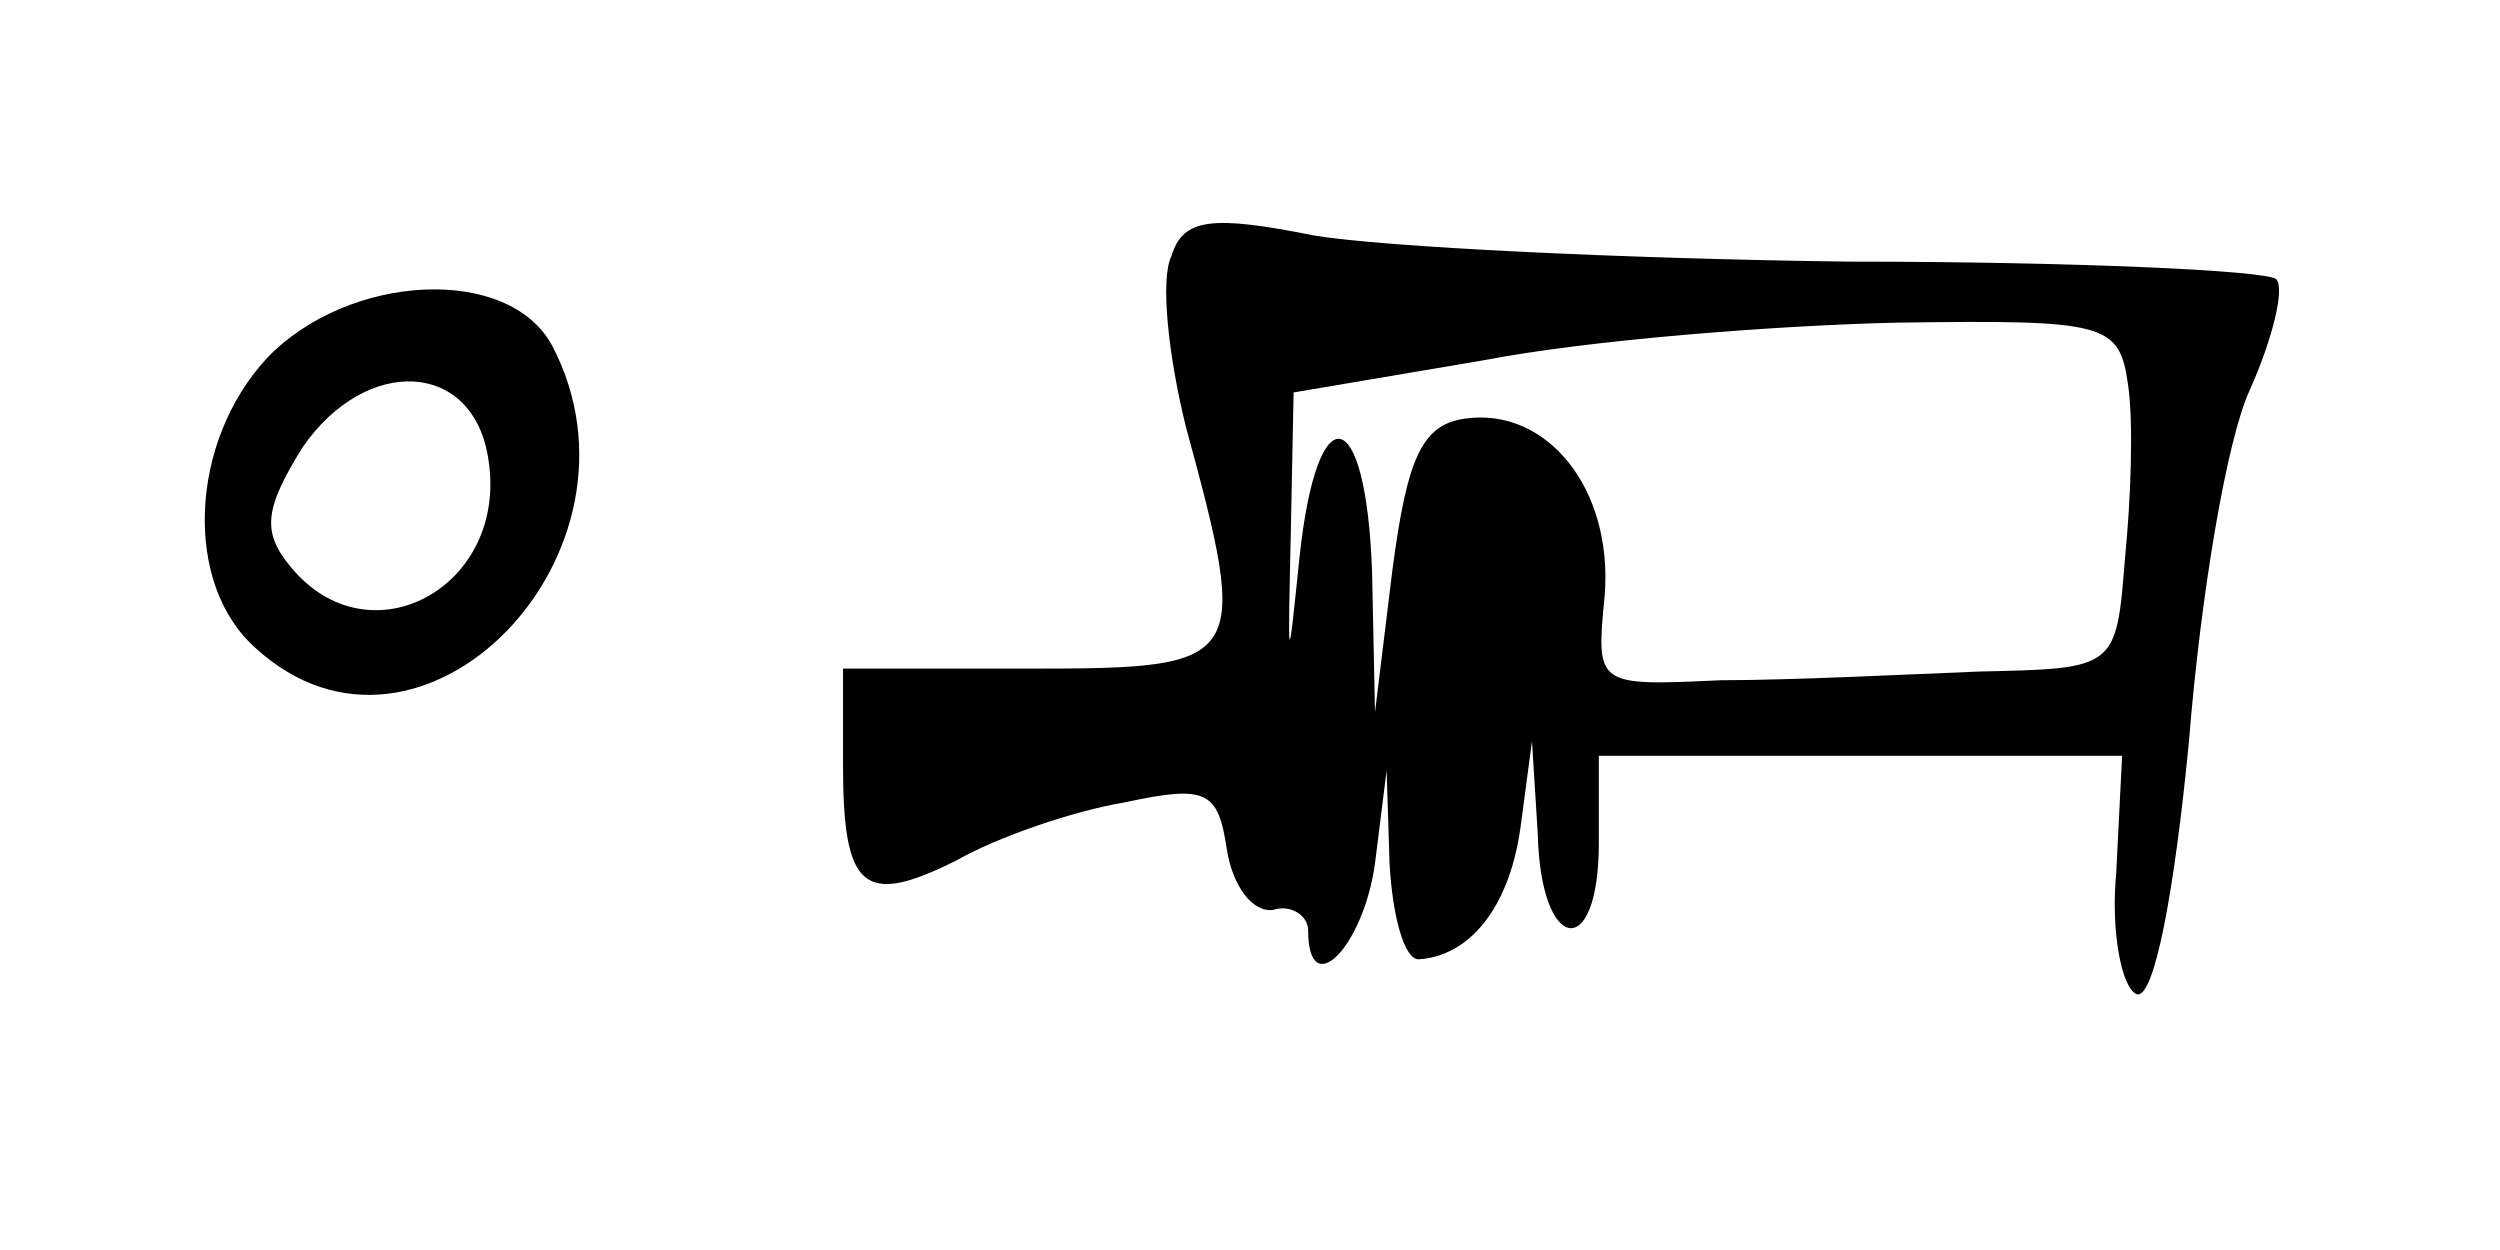
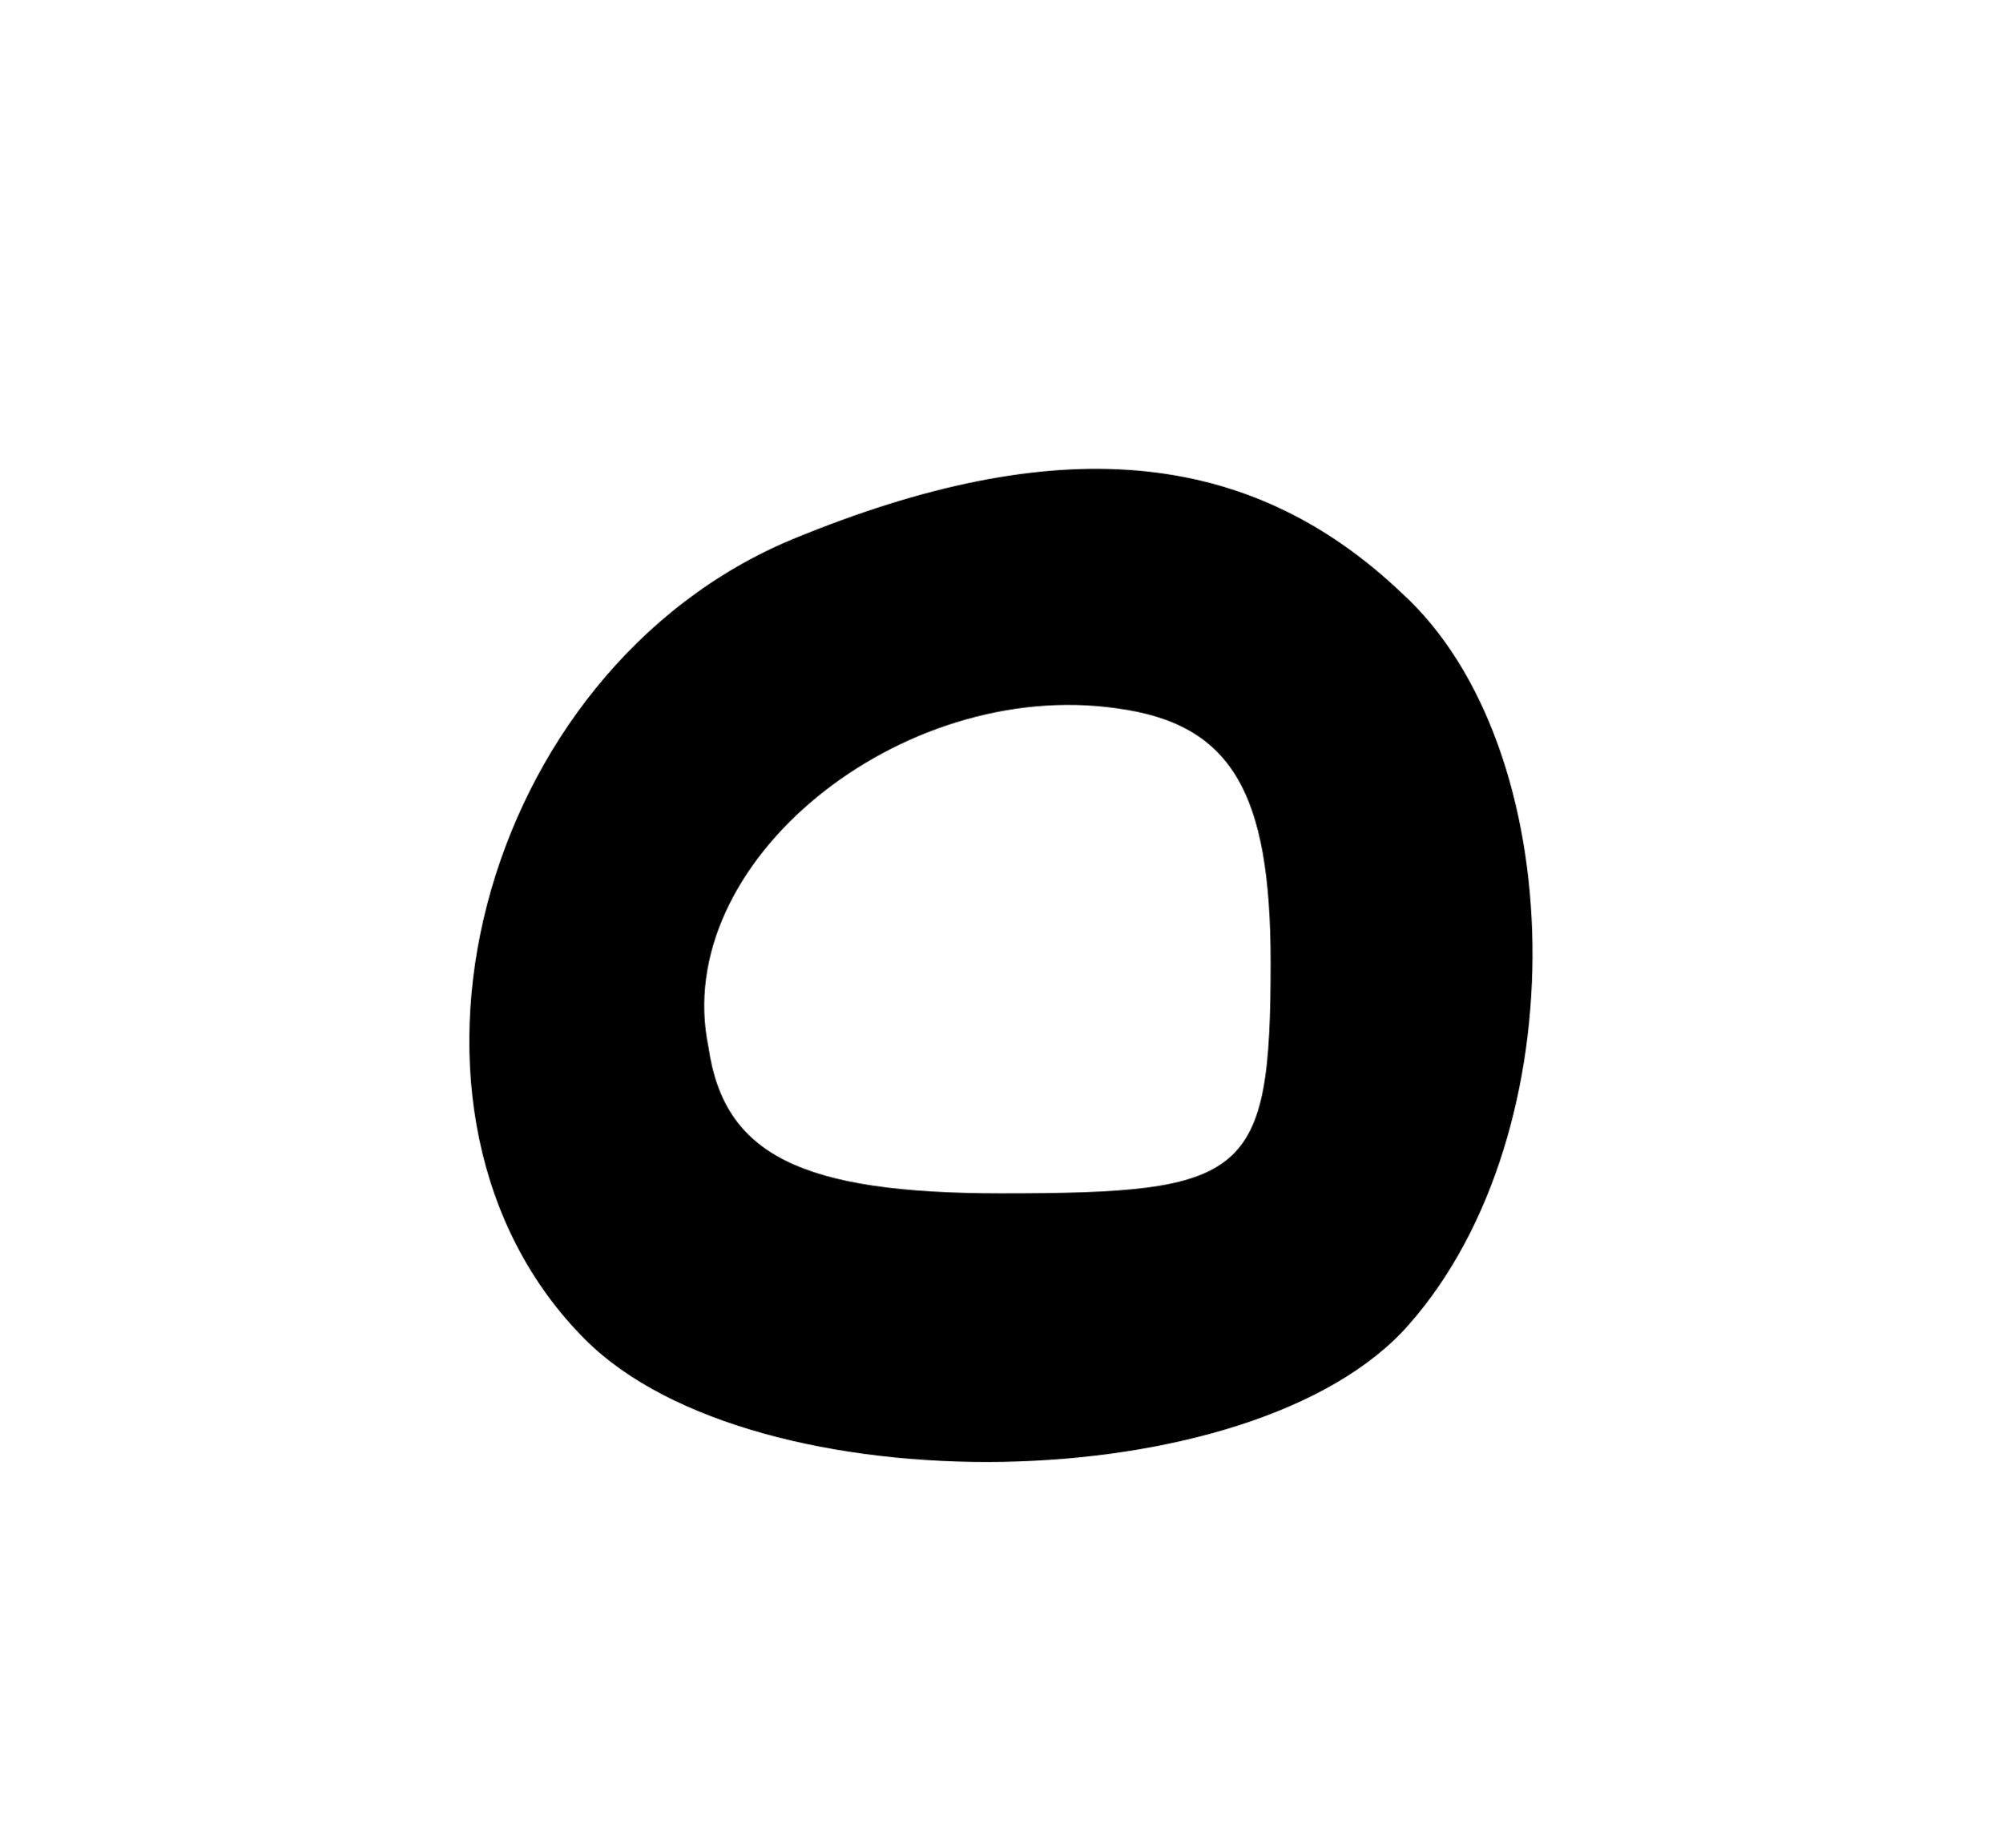
- <svg xmlns="http://www.w3.org/2000/svg" version="1.0" width="86pt" height="43pt" viewBox="0 0 86 43" preserveAspectRatio="xMidYMid meet">
-   <g transform="translate(0,43) scale(0.1,-0.1)" fill="#000000" stroke="none">
-     <path d="M403 342 c-4 -8 -1 -35 5 -59 22 -81 21 -83 -53 -83 l-65 0 0 -33 c0 -43 7 -49 39 -33 14 8 40 17 58 20 28 6 32 4 35 -16 2 -13 9 -22 16 -21 6 2 12 -2 12 -7 0 -25 19 -6 23 23 l4 32 1 -32 c1 -18 5 -33 10 -33 17 1 31 17 35 45 l4 30 2 -32 c1 -41 21 -44 21 -3 l0 30 90 0 90 0 -2 -40 c-2 -21 2 -40 7 -42 6 -2 13 35 18 87 4 50 13 104 21 121 8 18 12 35 9 38 -4 3 -70 6 -147 6 -78 1 -160 5 -184 9 -35 7 -45 6 -49 -7z m329 -44 c2 -13 1 -40 -1 -60 -3 -38 -3 -38 -50 -39 -25 -1 -65 -3 -89 -3 -43 -2 -43 -2 -40 29 3 37 -20 65 -48 61 -15 -2 -20 -14 -25 -52 l-6 -49 -1 48 c-2 59 -19 62 -25 5 -4 -39 -4 -38 -3 7 l1 50 65 11 c36 7 100 12 142 13 72 1 77 0 80 -21z" />
-     <path d="M92 307 c-27 -29 -29 -78 -4 -100 57 -52 139 33 102 104 -15 28 -70 25 -98 -4z m76 -35 c7 -44 -41 -70 -68 -37 -10 12 -9 20 4 41 22 32 59 30 64 -4z" />
+ <svg xmlns="http://www.w3.org/2000/svg" version="1.0" width="26pt" height="24pt" viewBox="0 0 26 24" preserveAspectRatio="xMidYMid meet">
+   <g transform="translate(0,24) scale(0.1,-0.1)" fill="#000000" stroke="none">
+     <path d="M103 170 c-41 -17 -56 -75 -27 -104 22 -22 87 -21 107 2 22 25 21 75 -1 95 -20 19 -45 21 -79 7z m62 -55 c0 -28 -3 -30 -35 -30 -26 0 -36 5 -38 19 -5 24 25 48 53 44 15 -2 20 -11 20 -33z" />
  </g>
</svg>
